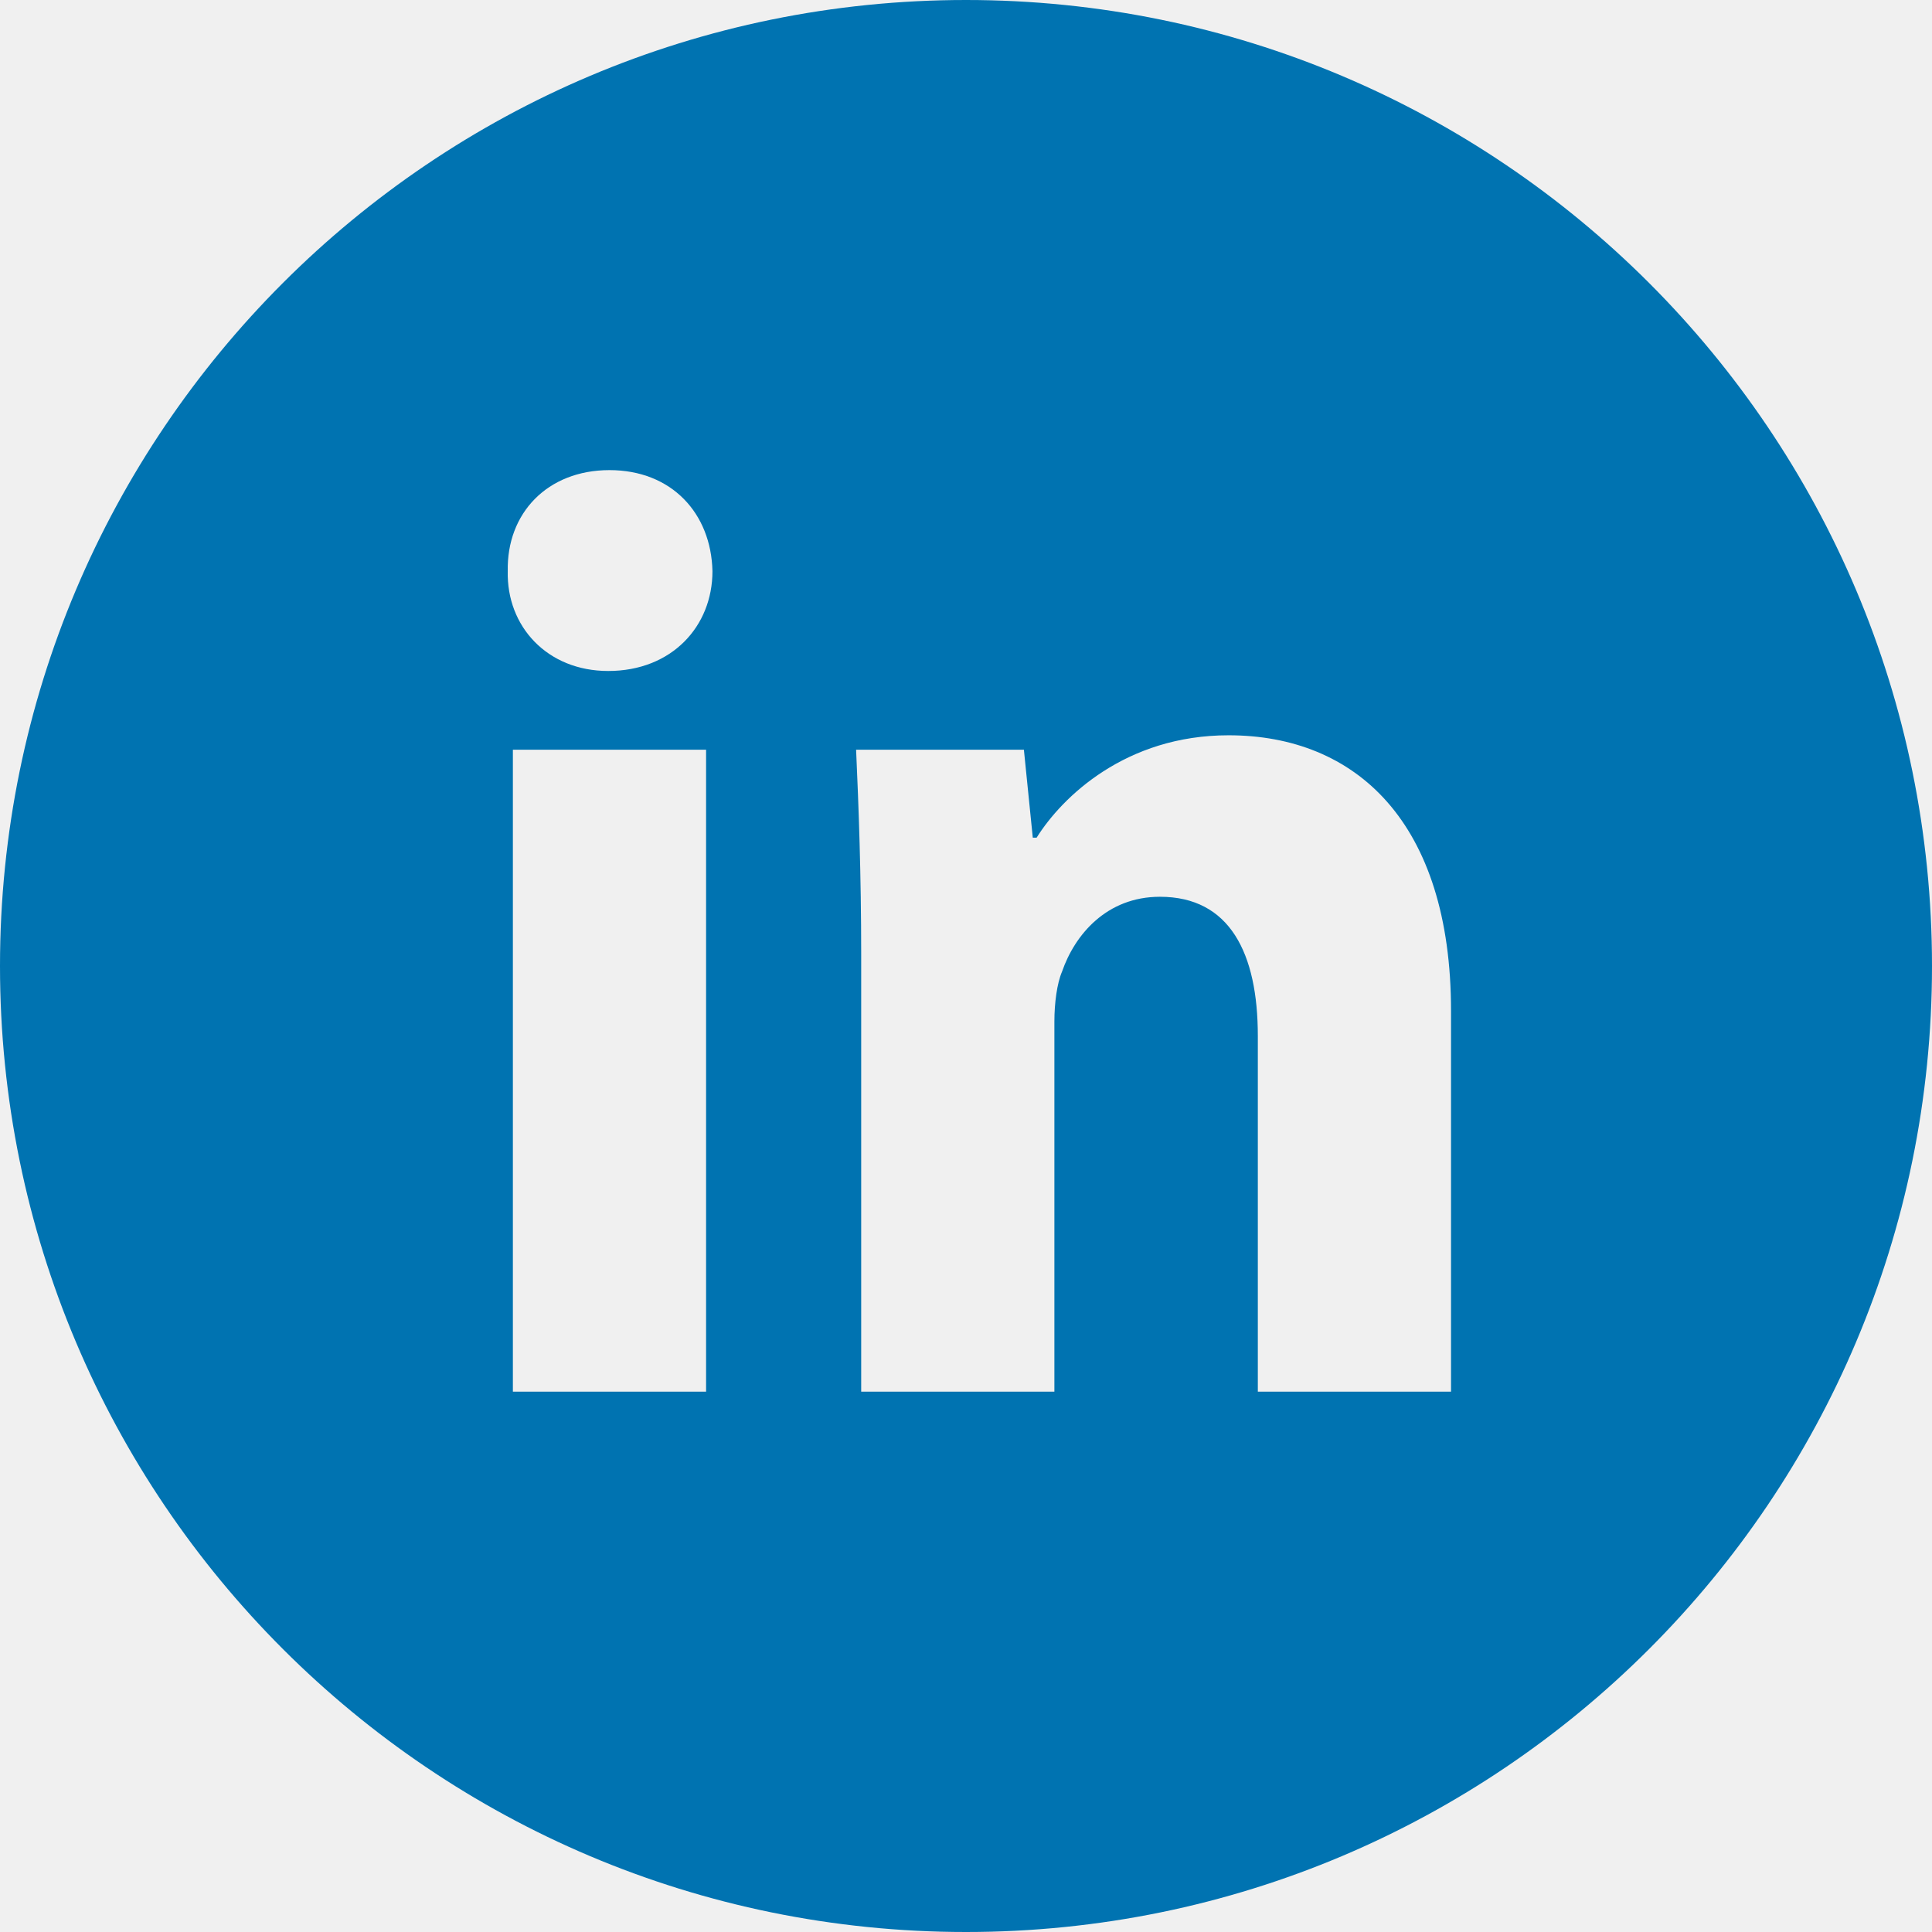
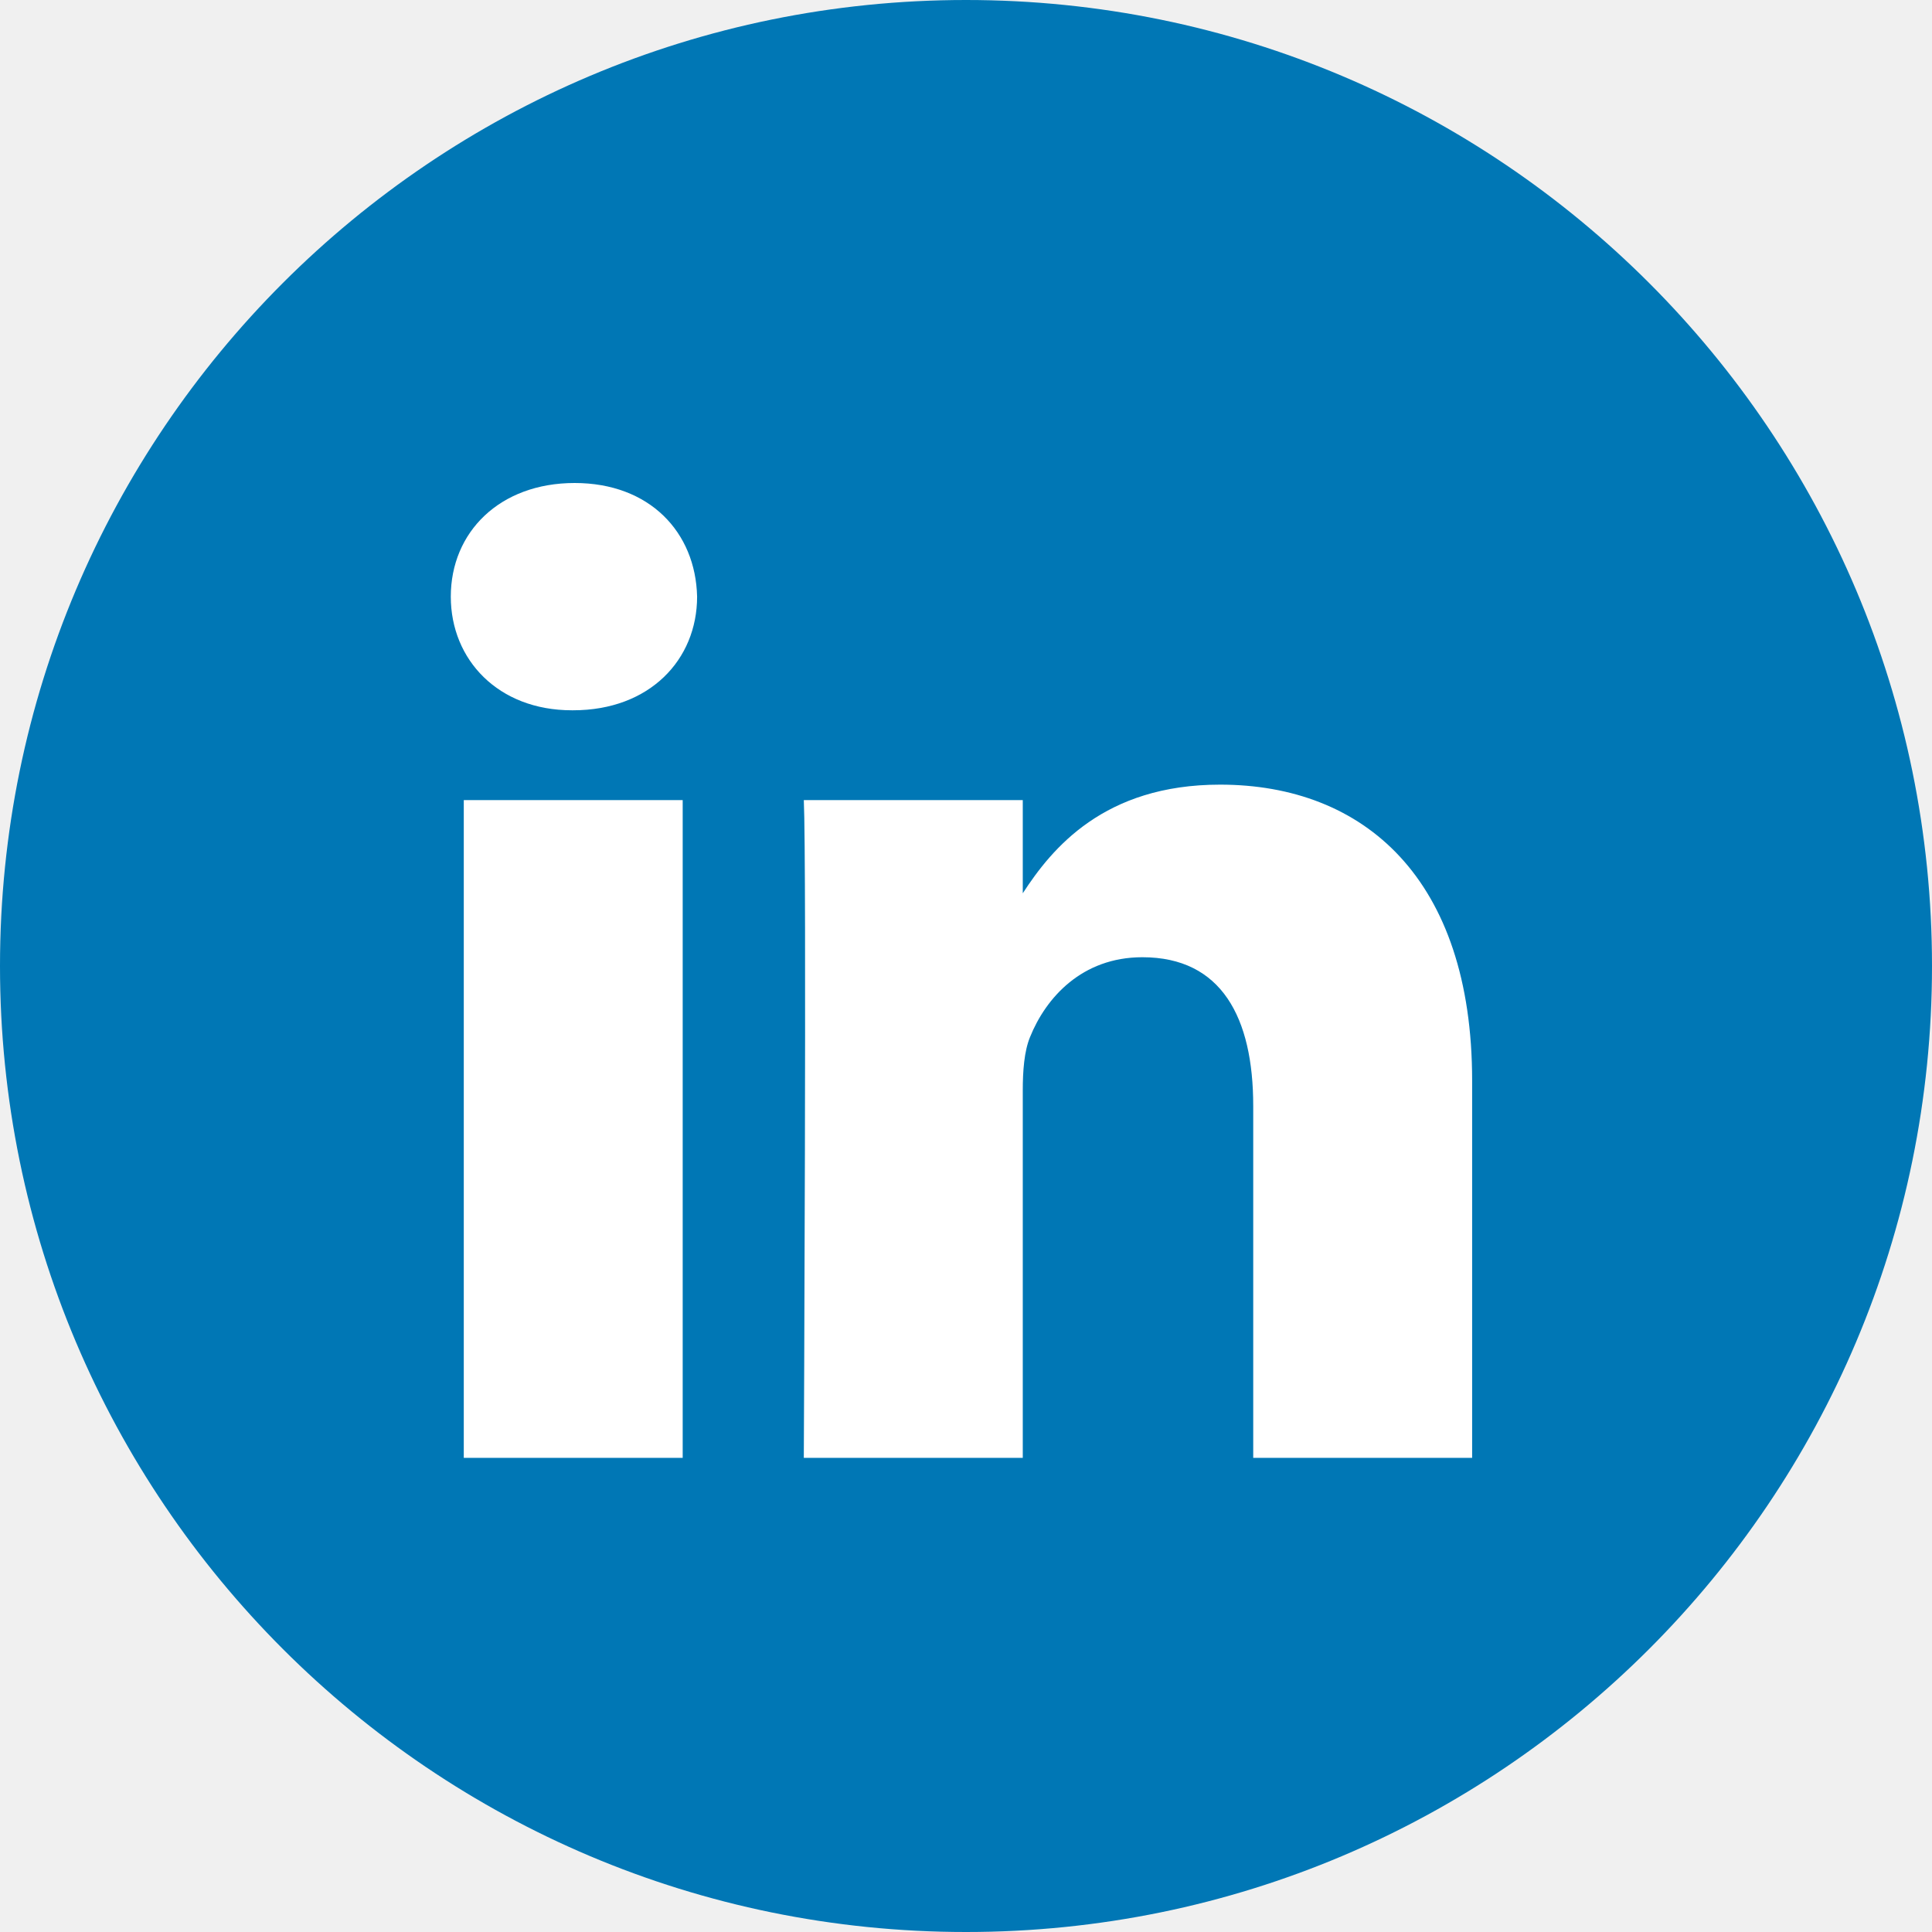
- <svg xmlns="http://www.w3.org/2000/svg" t="1596519954381" class="icon" viewBox="0 0 1024 1024" version="1.1" p-id="2133" width="200" height="200">
-   <defs>
-     <style type="text/css" />
-   </defs>
-   <path d="M512 1024C229.222 1024 0 794.778 0 512 0 229.222 229.222 0 512 0c282.778 0 512 229.222 512 512 0 282.778-229.222 512-512 512z m-137.762-286.379V397.38h-102.4V737.621h102.4z m-51.2-488.448c-33.024 0-54.579 22.955-53.914 53.589-0.683 29.218 20.89 52.873 53.248 52.873 33.673 0 55.245-23.654 55.245-52.89-0.683-30.618-21.572-53.572-54.579-53.572z m133.41 488.448h102.4V541.406c0-9.728 1.365-20.173 4.062-26.453 6.724-19.456 23.569-39.646 51.883-39.646 37.035 0 51.883 29.918 51.883 73.762V737.621h102.4V535.842c0-100.181-50.517-146.125-117.914-146.125-54.562 0-88.252 32.717-101.734 54.272h-2.031l-4.71-46.609h-88.934c1.348 29.918 2.697 66.099 2.697 108.544V737.621z" fill="#0073B1" p-id="2134" />
+ <svg xmlns="http://www.w3.org/2000/svg" width="39px" height="39px" viewBox="0 0 39 39" version="1.1">
+   <g id="注册流程优化" stroke="none" stroke-width="1" fill="none" fill-rule="evenodd">
+     <g id="登录页面" transform="translate(-1330, -644)" fill-rule="nonzero">
+       <g id="编组-12" transform="translate(1152, 644)">
+         <g id="LinkedIN备份-2" transform="translate(178, 0)">
+           <g id="LinkedIN备份">
+             <rect id="矩形" fill="#000000" opacity="0" x="0" y="0" width="39" height="39" />
+             <path d="M0,19.5 C0,8.73 8.73,0 19.5,0 C30.27,0 39,8.73 39,19.5 C39,30.27 30.27,39 19.5,39 C8.73,39 0,30.27 0,19.5 Z" id="路径" fill="#0077B5" />
+             <path d="M14.072,12.044 C14.072,13.319 13.112,14.338 11.571,14.338 L11.542,14.338 C10.059,14.338 9.1,13.319 9.1,12.044 C9.1,10.741 10.088,9.75 11.6,9.75 C13.112,9.75 14.042,10.741 14.072,12.044 L14.072,12.044 Z M13.781,16.151 L13.781,29.429 L9.362,29.429 L9.362,16.151 L13.781,16.151 Z M29.717,29.429 L29.717,21.816 C29.717,17.737 27.537,15.839 24.629,15.839 C22.283,15.839 21.233,17.128 20.646,18.032 L20.646,16.151 L16.226,16.151 C16.285,17.397 16.226,29.429 16.226,29.429 L20.646,29.429 L20.646,22.013 C20.646,21.617 20.675,21.221 20.792,20.936 C21.111,20.143 21.838,19.323 23.06,19.323 C24.659,19.323 25.298,20.541 25.298,22.325 L25.298,29.429 L29.717,29.429 Z" id="形状" fill="#FFFFFF" />
+           </g>
+         </g>
+       </g>
+     </g>
+   </g>
</svg>
